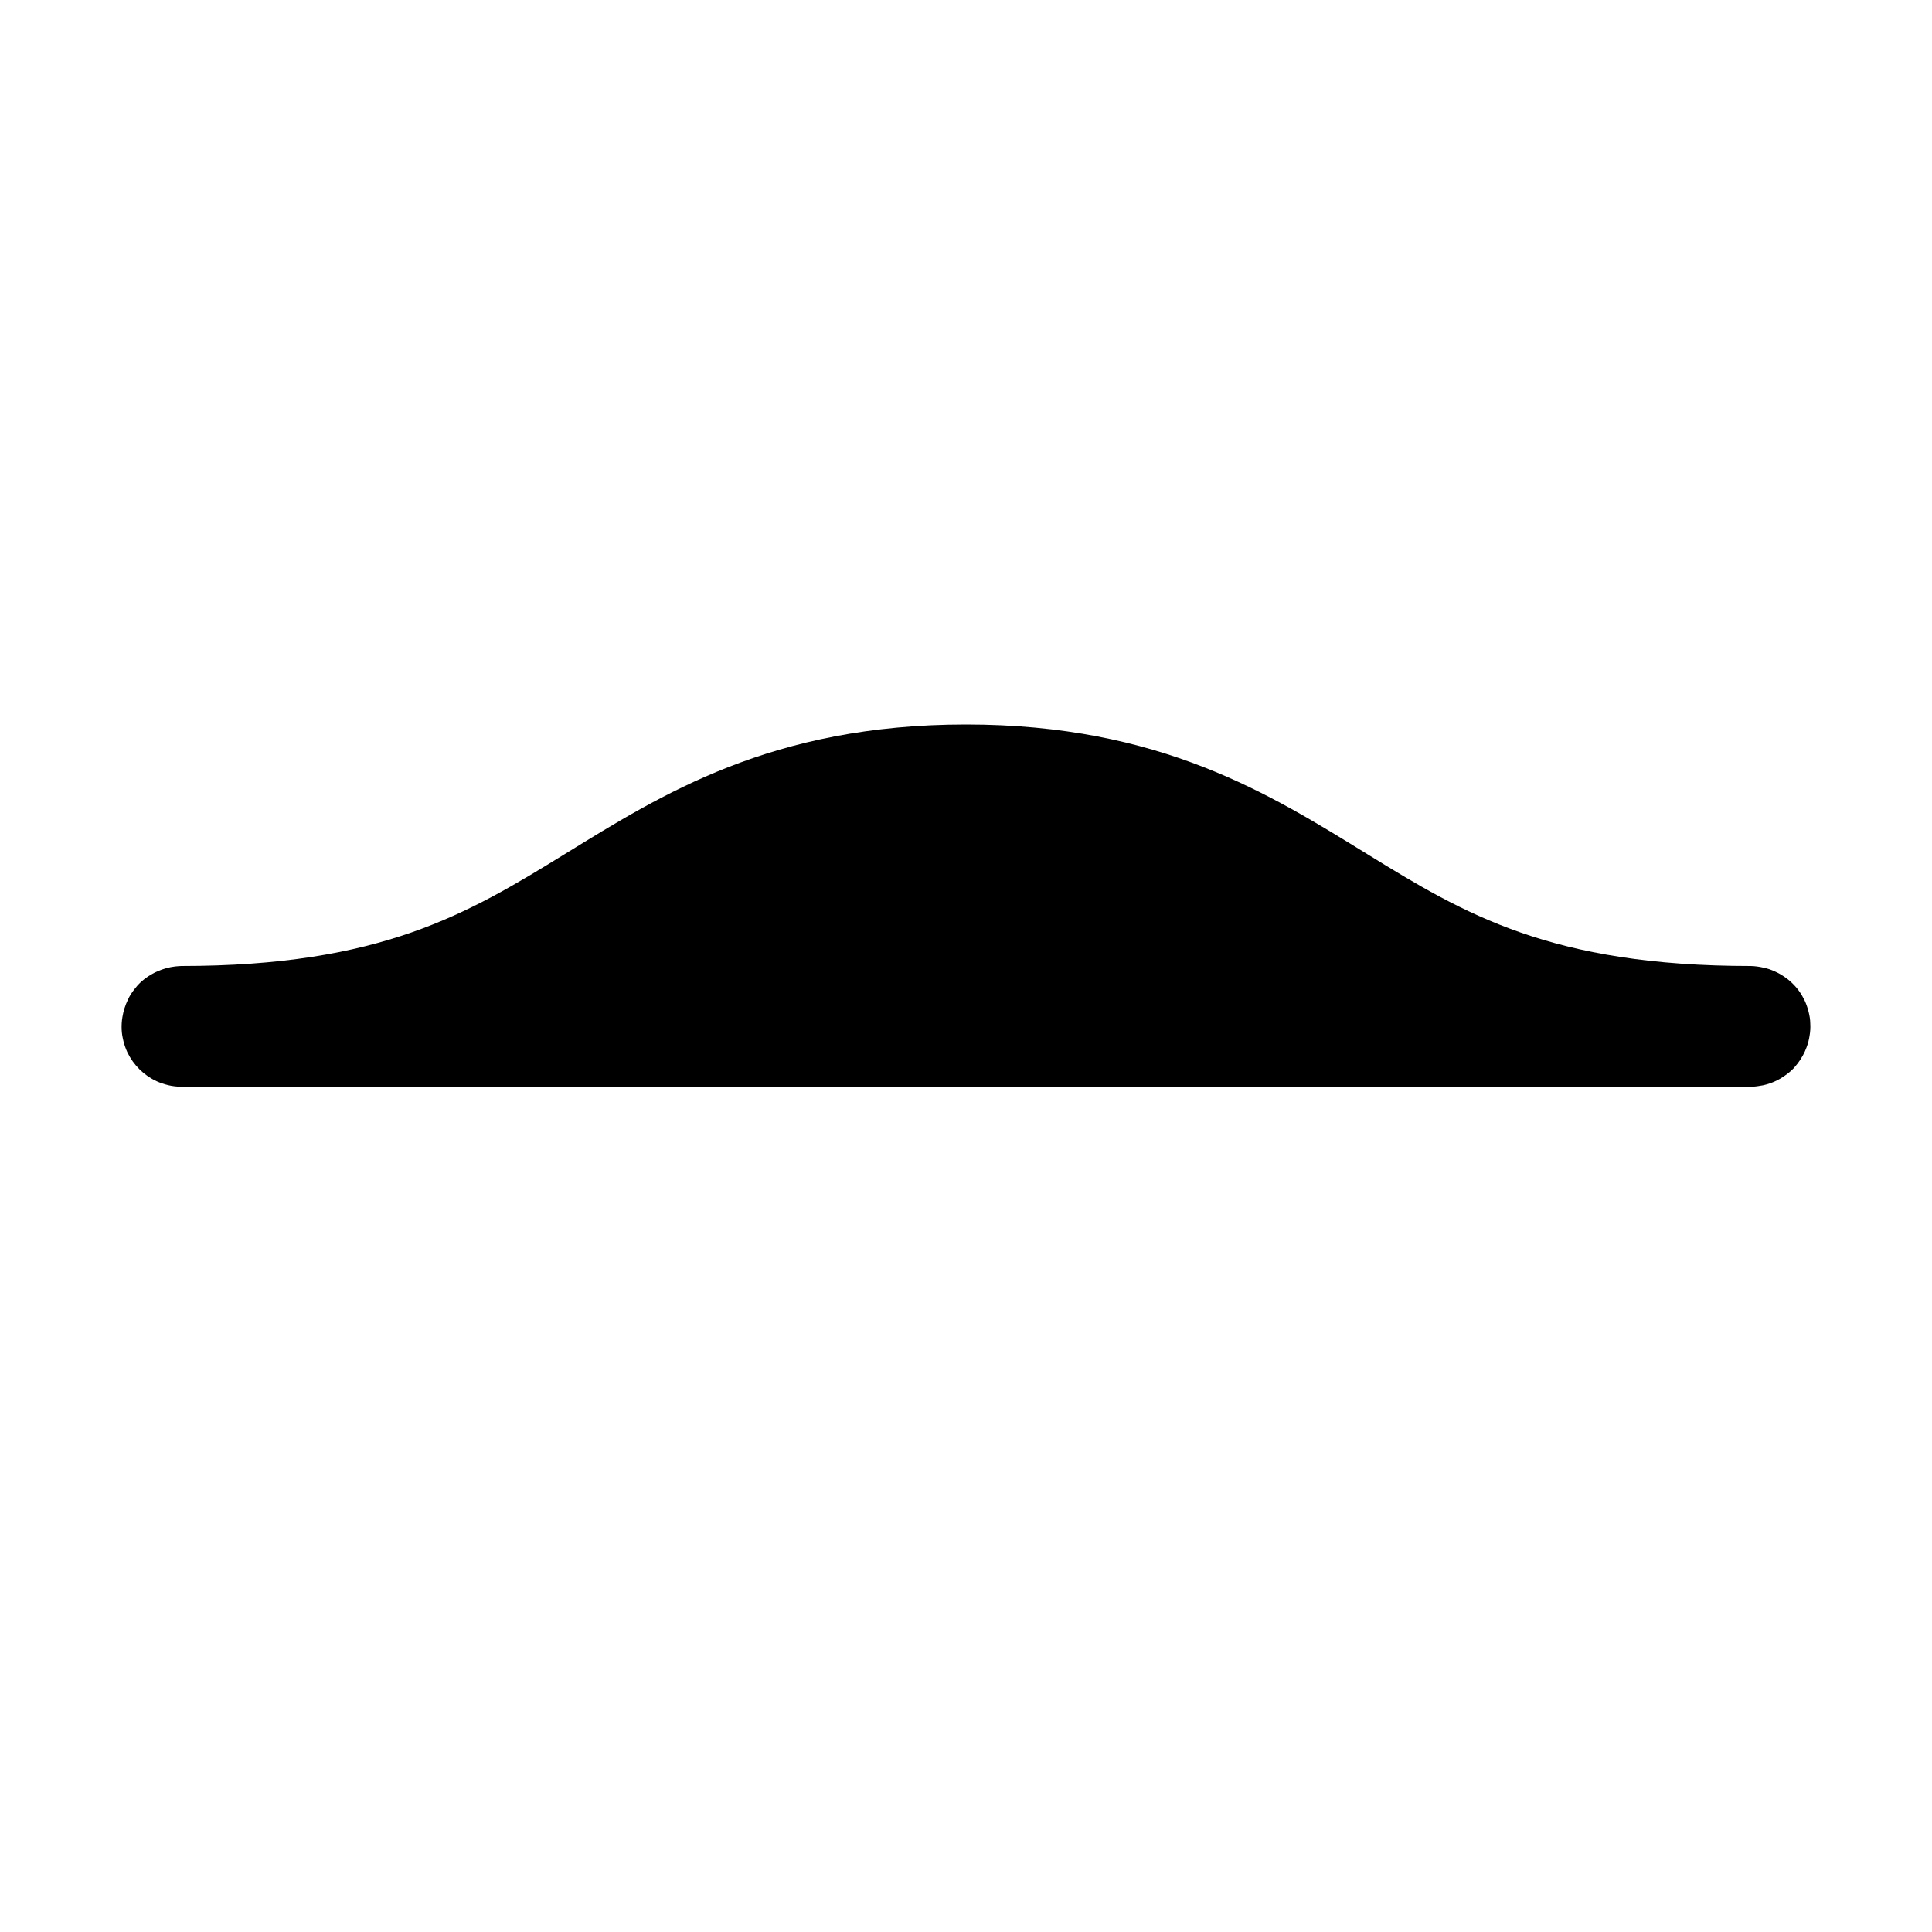
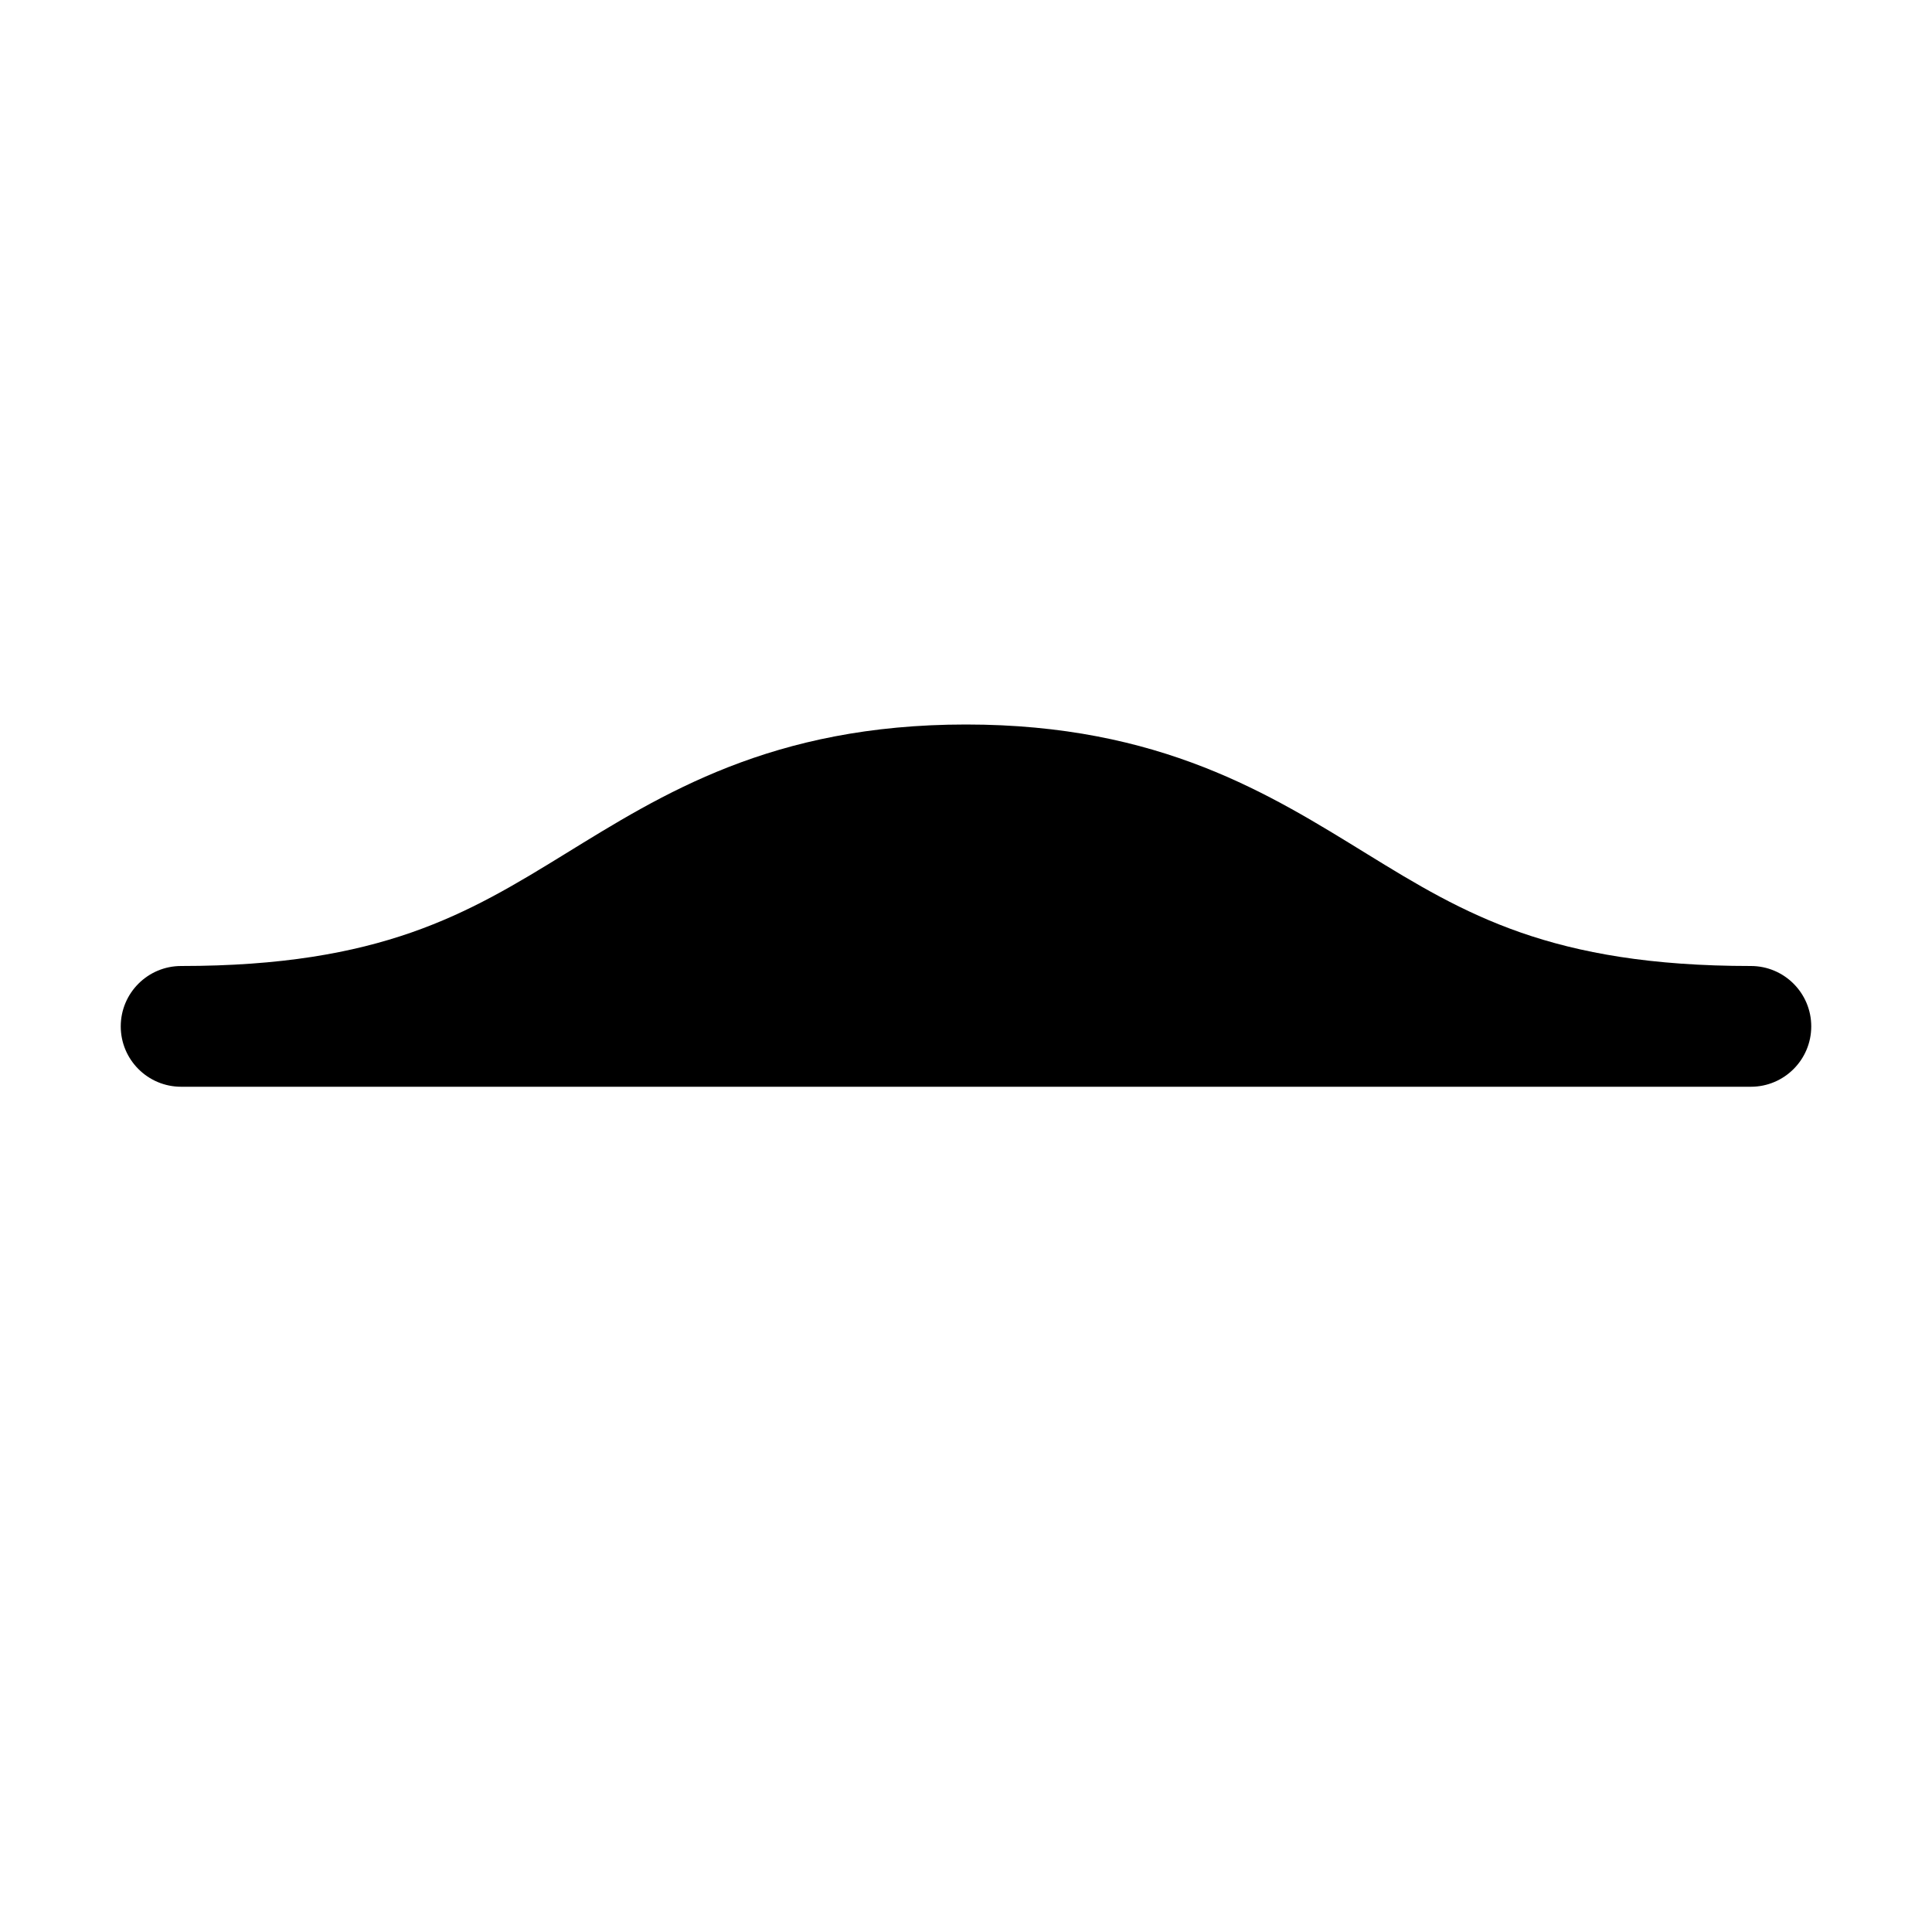
<svg xmlns="http://www.w3.org/2000/svg" width="16" height="16">
-   <path d="M 8.0,6.0 C 6.389,6.0 5.479,6.58 4.676,7.074 C 3.873,7.568 3.155,8.0 1.5,8.0 C 1.483,8.001 1.466,8.002 1.449,8.004 C 1.4,8.01 1.352,8.023 1.307,8.043 C 1.291,8.049 1.276,8.057 1.262,8.065 C 1.218,8.089 1.177,8.12 1.143,8.156 C 1.132,8.169 1.121,8.182 1.111,8.195 C 1.101,8.209 1.091,8.222 1.082,8.236 C 1.073,8.25 1.066,8.265 1.059,8.28 C 1.037,8.325 1.022,8.373 1.014,8.422 C 1.011,8.439 1.009,8.456 1.008,8.473 C 1.006,8.506 1.007,8.54 1.012,8.572 C 1.015,8.589 1.018,8.605 1.022,8.621 C 1.03,8.654 1.041,8.685 1.055,8.715 C 1.106,8.821 1.192,8.906 1.299,8.955 C 1.314,8.962 1.33,8.968 1.346,8.973 C 1.378,8.984 1.41,8.992 1.444,8.996 C 1.462,8.998 1.481,9 1.5,9 L 14.5,9 C 14.517,9 14.534,8.998 14.551,8.996 C 14.567,8.994 14.584,8.991 14.6,8.988 C 14.665,8.974 14.727,8.947 14.781,8.908 C 14.809,8.889 14.834,8.868 14.857,8.844 C 14.868,8.831 14.879,8.818 14.889,8.805 C 14.919,8.765 14.944,8.721 14.961,8.674 C 14.973,8.643 14.981,8.611 14.986,8.578 C 14.989,8.561 14.991,8.544 14.992,8.527 C 14.993,8.511 14.993,8.495 14.992,8.479 C 14.992,8.461 14.99,8.444 14.988,8.428 C 14.985,8.411 14.982,8.395 14.978,8.379 C 14.97,8.347 14.959,8.315 14.945,8.285 C 14.938,8.271 14.93,8.256 14.922,8.242 C 14.913,8.227 14.903,8.213 14.893,8.199 C 14.873,8.173 14.851,8.149 14.826,8.127 C 14.814,8.116 14.8,8.105 14.787,8.096 C 14.773,8.086 14.759,8.077 14.744,8.068 C 14.716,8.052 14.685,8.038 14.654,8.027 C 14.638,8.022 14.622,8.017 14.605,8.014 C 14.571,8.006 14.536,8.001 14.5,8 C 12.845,8 12.127,7.569 11.324,7.074 C 10.521,6.58 9.611,6.0 8.0,6.0" fill="#000" />
+   <path d="M 8.0,6.0 C 6.389,6.0 5.479,6.58 4.676,7.074 C 3.873,7.568 3.155,8.0 1.5,8.0 C 1.224,8.0 1.0,8.224 1.0,8.5 C 1.0,8.776 1.224,9.0 1.5,9.0 L 14.5,9.0 C 14.776,9.0 15.0,8.776 15.0,8.5 C 15.0,8.224 14.776,8.0 14.5,8.0 C 12.845,8.0 12.127,7.568 11.324,7.074 C 10.521,6.58 9.611,6.0 8.0,6.0" fill="#000" />
</svg>
